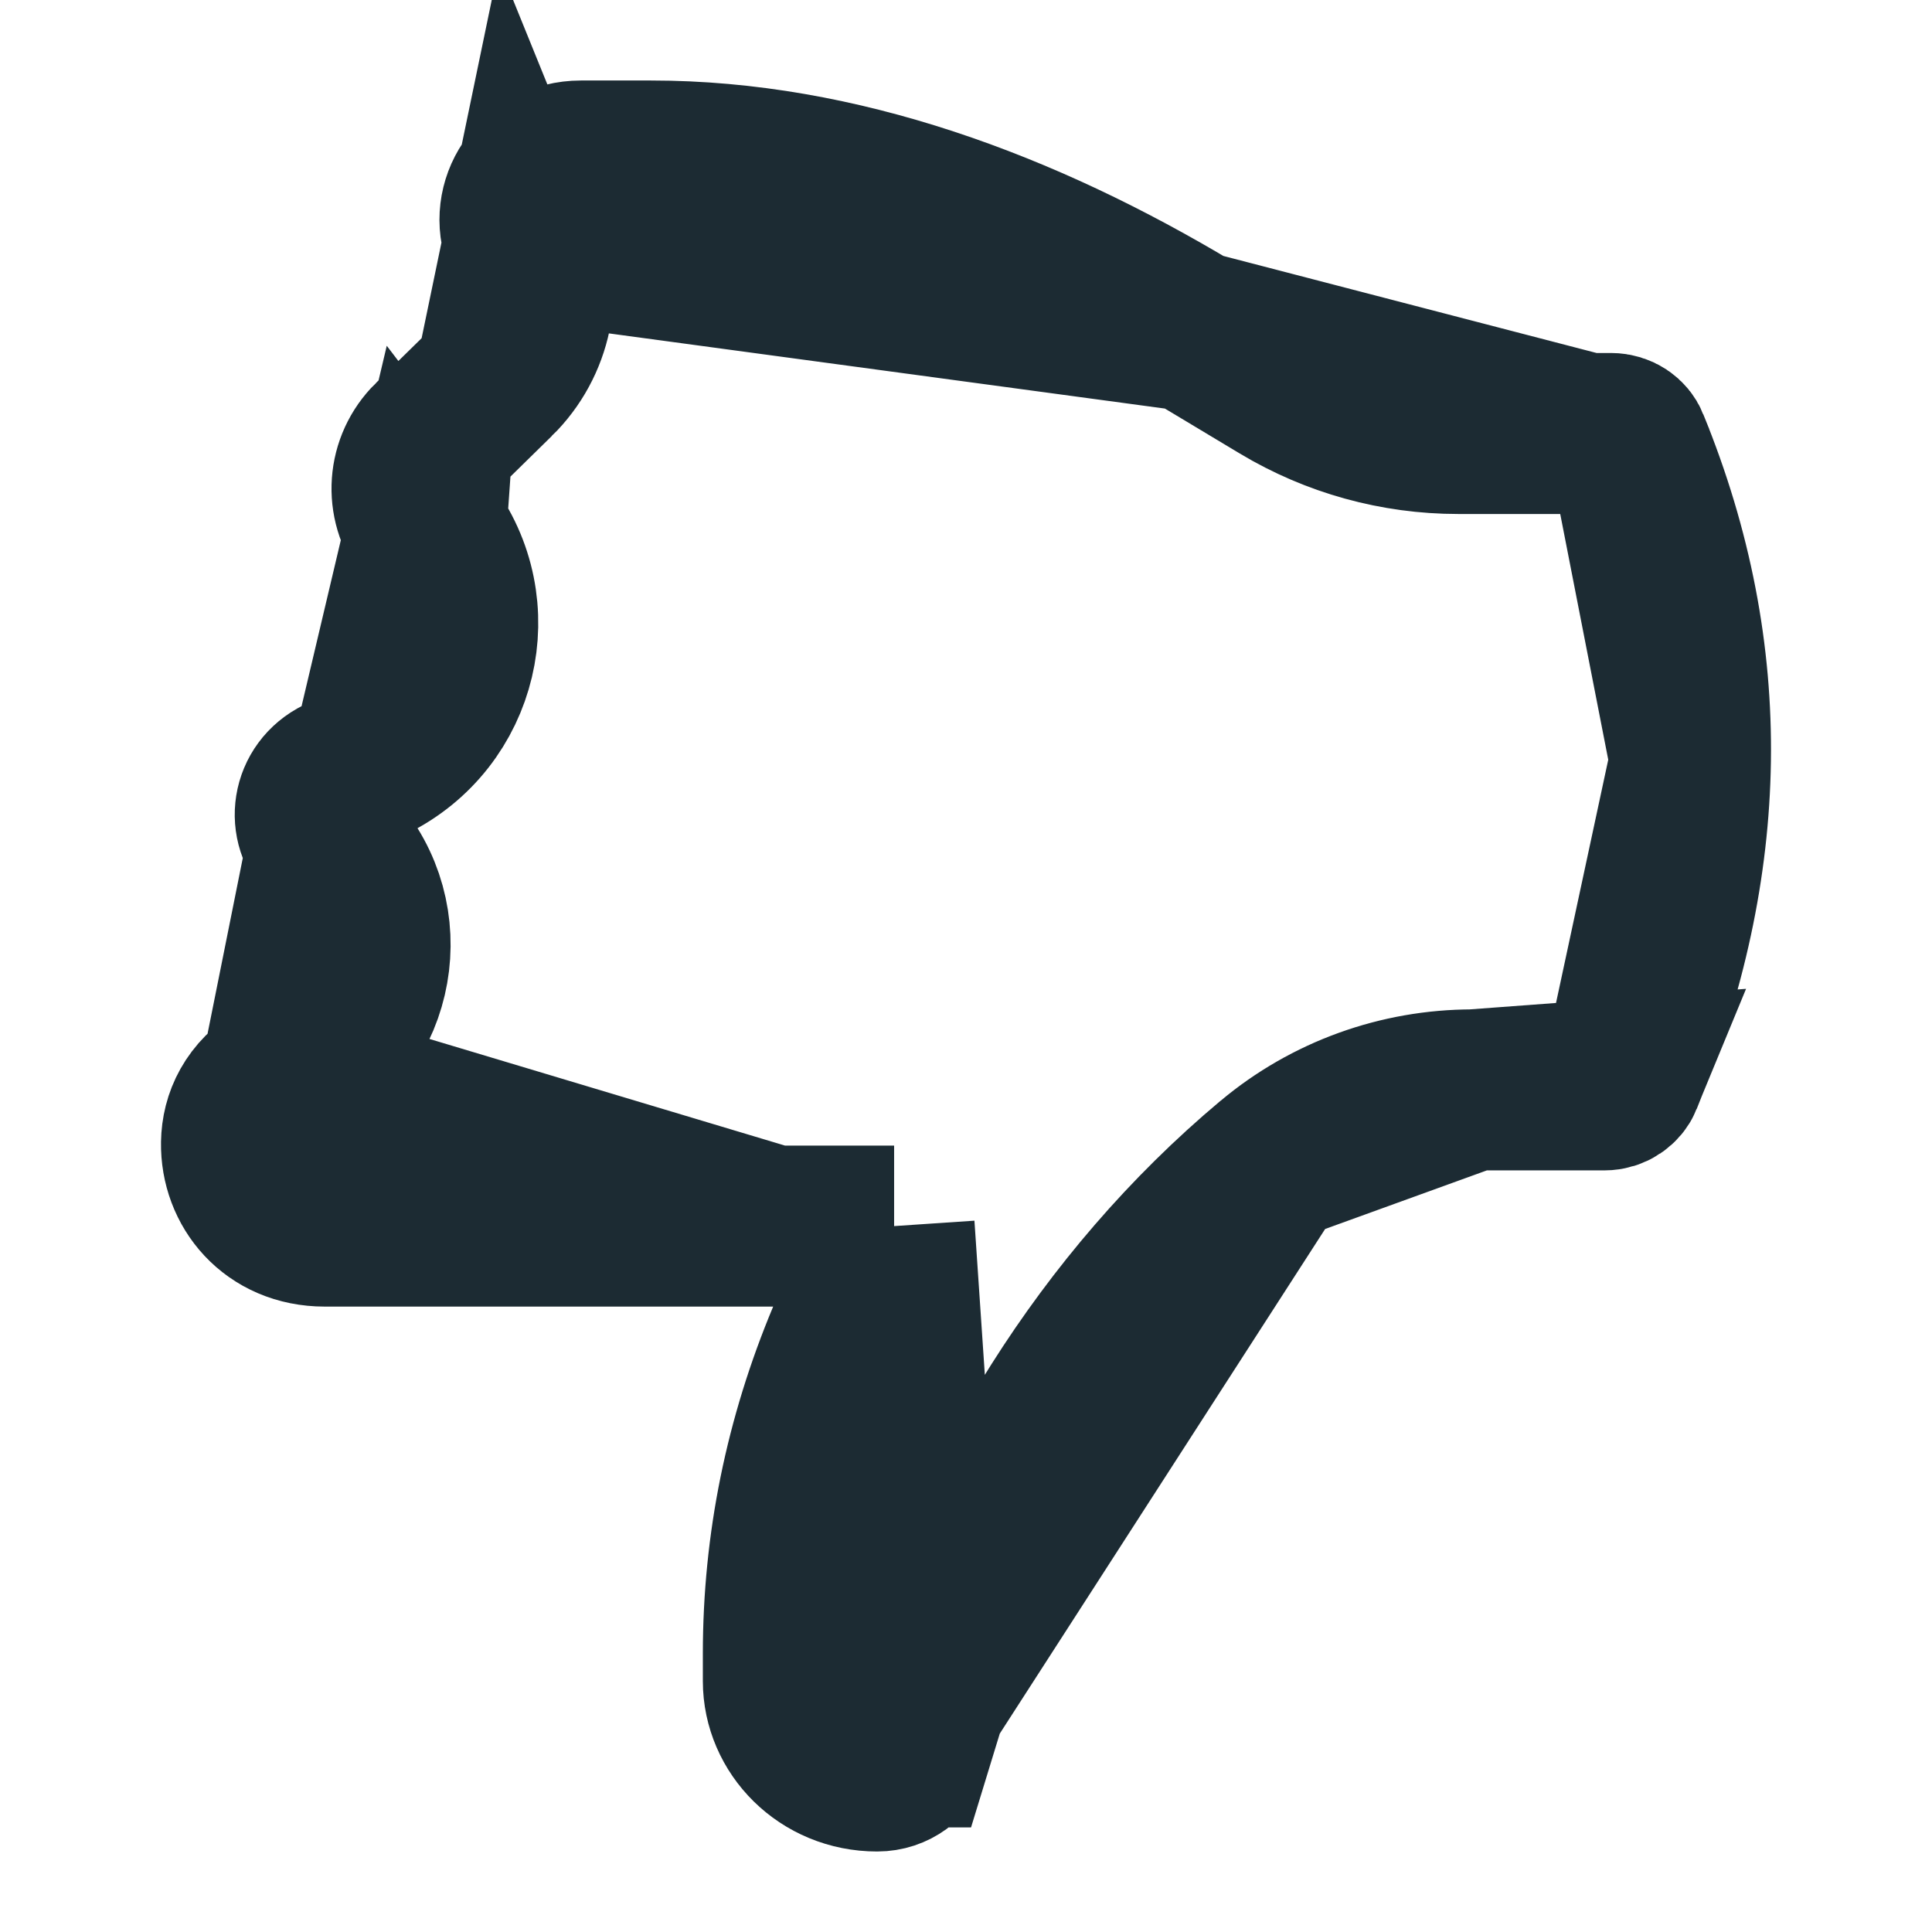
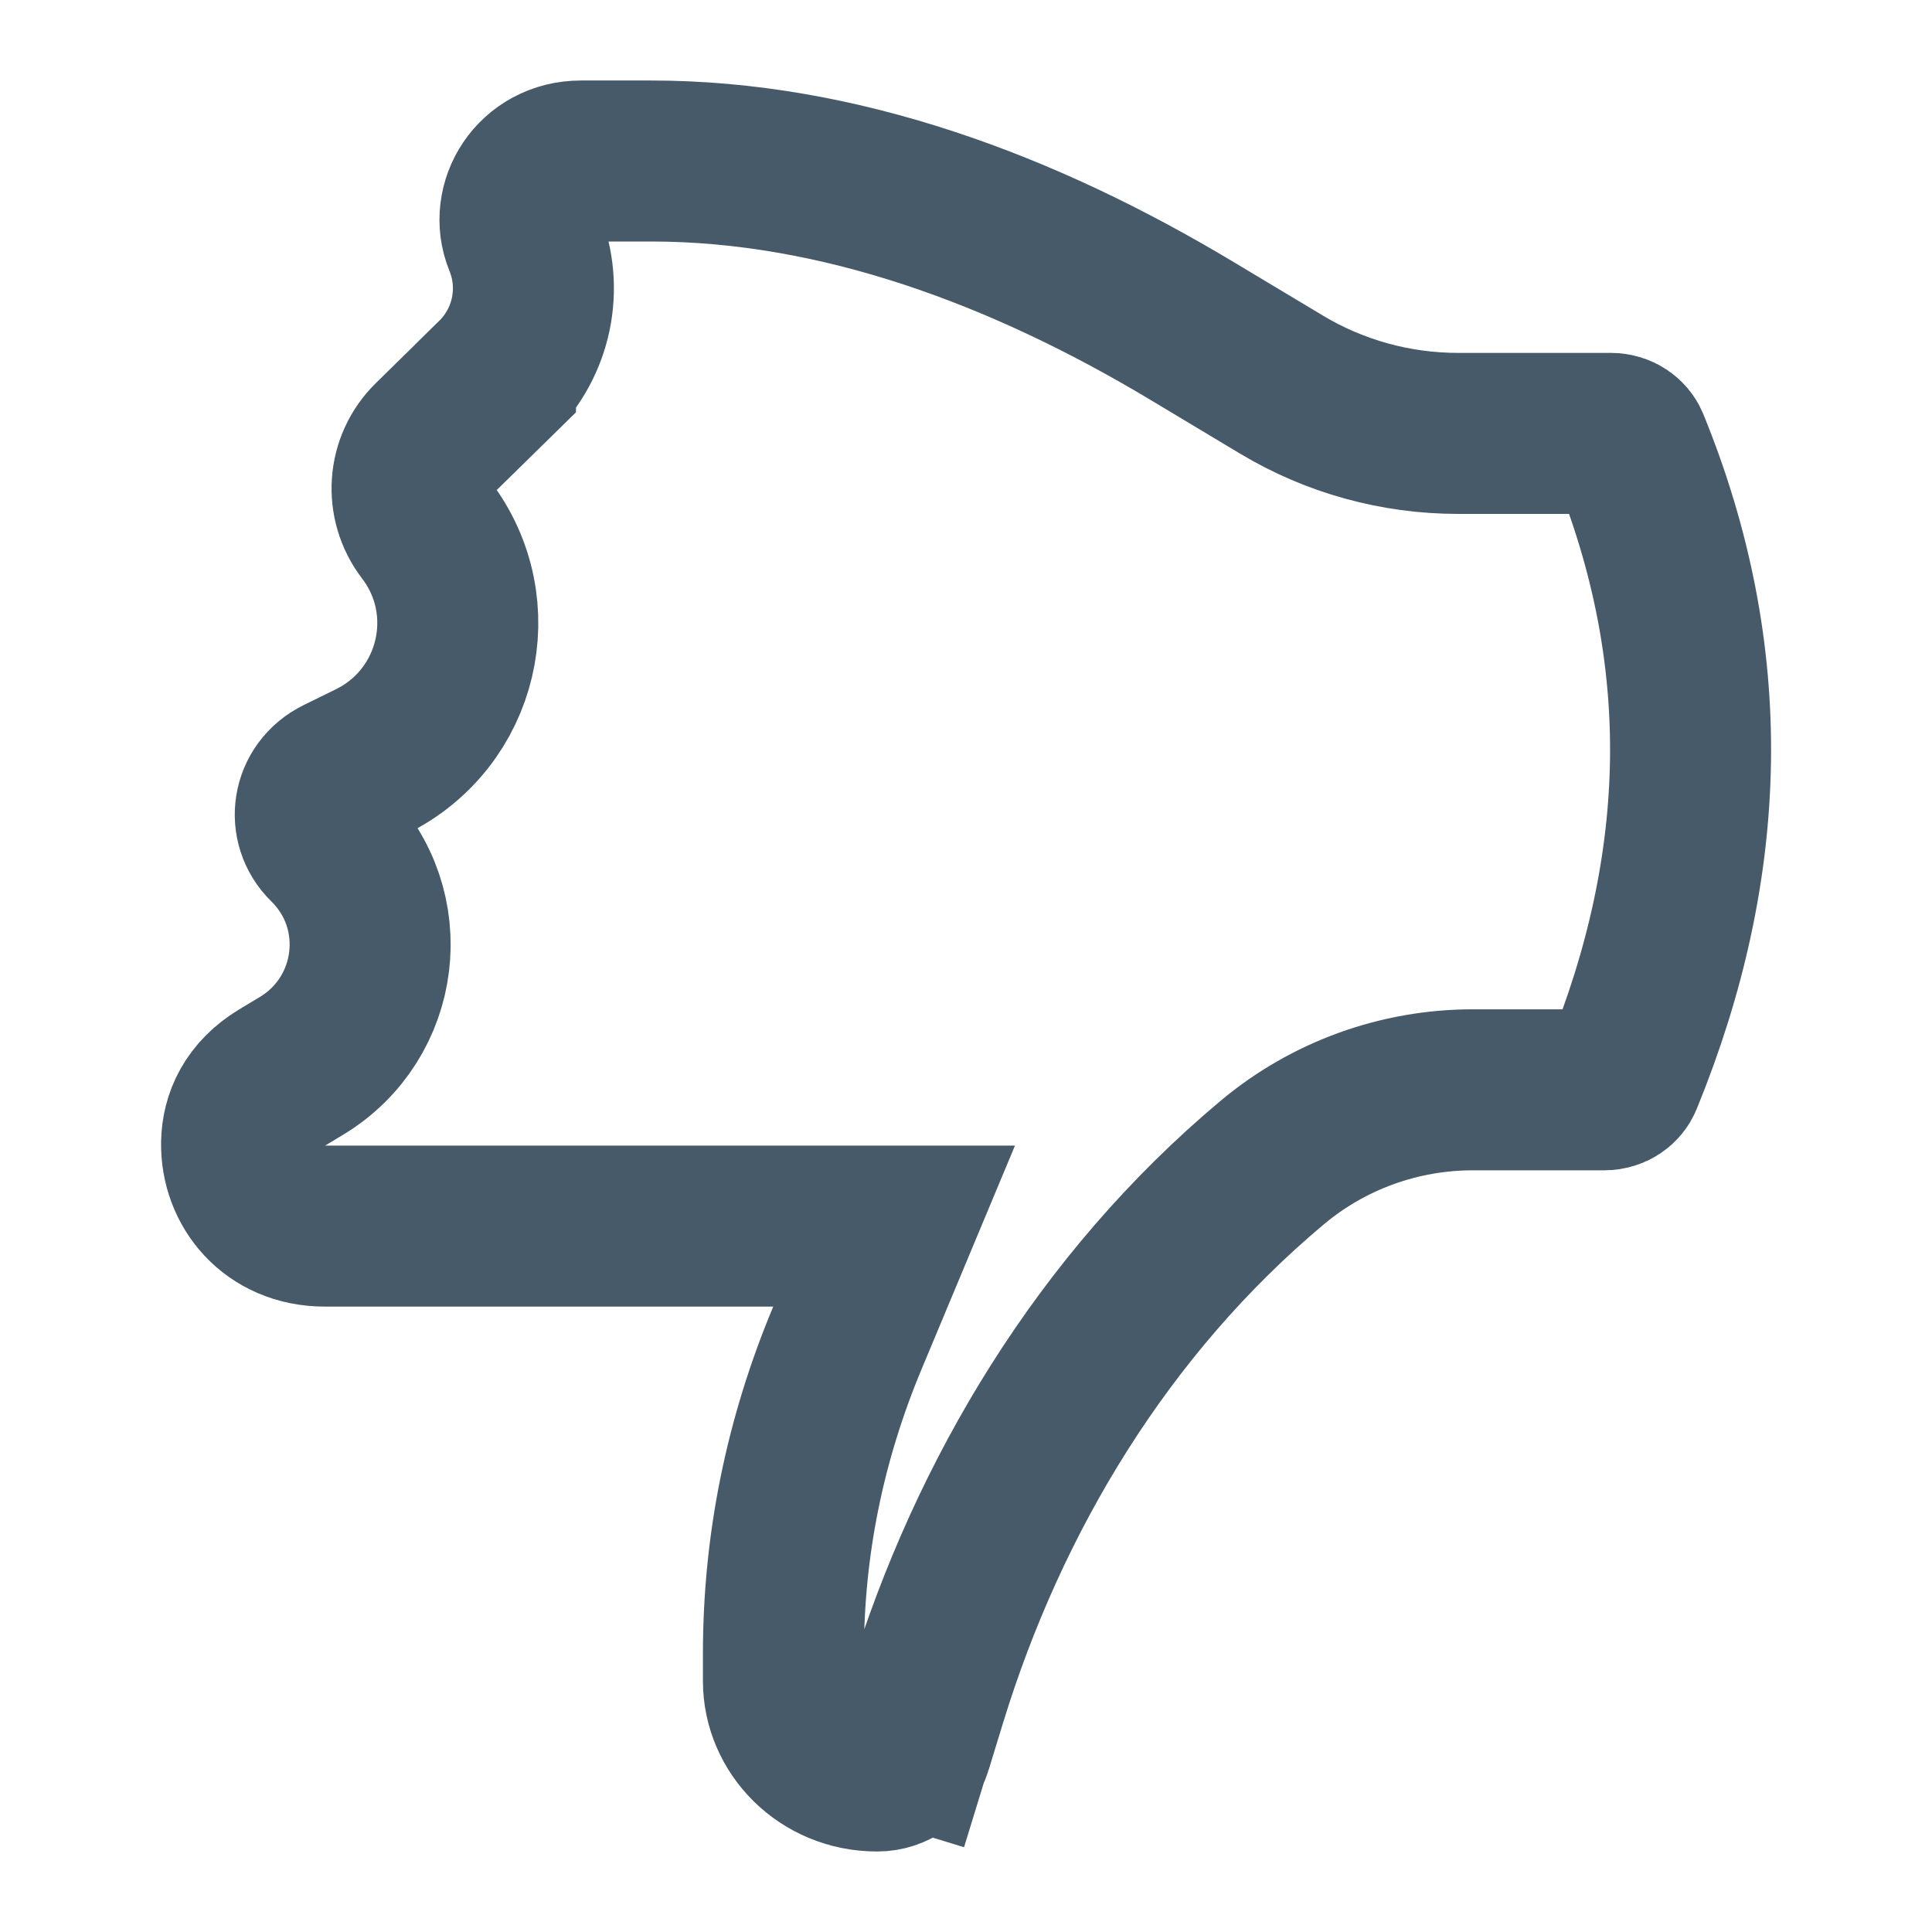
<svg xmlns="http://www.w3.org/2000/svg" width="24" height="24" viewBox="0 0 24 24" fill="none">
-   <path d="M11.504 21.11L11.504 21.11C12.281 18.577 13.707 16.199 15.804 14.441L11.504 21.11ZM11.504 21.11L11.323 21.701C11.322 21.701 11.322 21.701 11.322 21.701C11.322 21.701 11.322 21.701 11.322 21.701C11.272 21.866 11.107 22 10.896 22C10.231 22 9.731 21.479 9.731 20.883V20.542C9.731 19.188 10 17.876 10.527 16.617L11.107 15.231M11.504 21.11L11.107 15.231M11.107 15.231H9.605M11.107 15.231H9.605M9.605 15.231H4.034C3.385 15.231 2.991 14.736 3 14.199C3.005 13.905 3.137 13.607 3.487 13.396L3.487 13.396M9.605 15.231L3.487 13.396M3.487 13.396L3.745 13.24C3.745 13.24 3.745 13.24 3.745 13.24C4.726 12.648 4.895 11.293 4.071 10.484L4.071 10.484M3.487 13.396L4.071 10.484M4.071 10.484C3.82 10.238 3.878 9.821 4.214 9.656L4.214 9.656M4.071 10.484L4.214 9.656M4.214 9.656L4.611 9.461M4.214 9.656L4.611 9.461M14.809 4.112L14.809 4.112C12.71 2.852 10.418 2 8.087 2H7.217C6.654 2 6.327 2.54 6.51 2.99L14.809 4.112ZM14.809 4.112L15.917 4.777C15.917 4.777 15.917 4.777 15.917 4.777C16.58 5.175 17.34 5.385 18.114 5.385H20.012C20.122 5.385 20.203 5.449 20.232 5.521L20.232 5.522M14.809 4.112L20.232 5.522M20.232 5.522C20.772 6.84 21.018 8.147 20.999 9.447M20.232 5.522L20.999 9.447M18.295 13.539H19.93C20.038 13.539 20.12 13.474 20.15 13.401L18.295 13.539ZM18.295 13.539C17.385 13.539 16.501 13.857 15.805 14.441L18.295 13.539ZM4.611 9.461C5.696 8.929 6.028 7.543 5.292 6.58L4.611 9.461ZM5.37 5.472C5.067 5.77 5.033 6.241 5.292 6.58L5.37 5.472ZM5.37 5.472C5.37 5.472 5.37 5.472 5.37 5.472M5.37 5.472L5.37 5.472M5.37 5.472L6.155 4.702L5.37 5.472ZM20.999 9.447C20.98 10.749 20.696 12.066 20.15 13.401L20.999 9.447ZM6.155 4.702C6.608 4.257 6.751 3.583 6.51 2.99L6.155 4.702Z" stroke="#1C2B33" style="stroke:#1C2B33;stroke:color(display-p3 0.11 0.169 0.2);stroke-opacity:1;" stroke-width="2" />
+   <path d="M3.746 13.24C4.726 12.648 4.896 11.293 4.071 10.484L4.071 10.484C3.821 10.238 3.878 9.821 4.214 9.656L4.611 9.461L4.611 9.461C5.697 8.929 6.028 7.543 5.293 6.58L5.293 6.58C5.034 6.241 5.067 5.769 5.37 5.472L6.155 4.702L6.155 4.701C6.608 4.257 6.752 3.583 6.51 2.99C6.327 2.54 6.655 2 7.218 2L8.087 2C10.419 2 12.711 2.852 14.809 4.112L14.809 4.112L15.918 4.777C15.918 4.777 15.918 4.777 15.918 4.777C16.58 5.175 17.34 5.384 18.114 5.384H20.013C20.122 5.384 20.203 5.449 20.233 5.521L20.233 5.521C20.772 6.84 21.018 8.147 21 9.447C20.981 10.749 20.697 12.066 20.15 13.401C20.12 13.474 20.039 13.538 19.93 13.538H18.296C17.385 13.538 16.502 13.857 15.805 14.441C13.707 16.198 12.281 18.577 11.504 21.11L11.323 21.701L12.269 21.991L11.323 21.701C11.272 21.866 11.107 22 10.896 22C10.232 22 9.732 21.479 9.732 20.883V20.541C9.732 19.188 10.001 17.876 10.528 16.617L11.107 15.231H9.605H4.035C3.386 15.231 2.992 14.736 3.001 14.199C3.006 13.905 3.138 13.607 3.487 13.396C3.487 13.396 3.487 13.396 3.487 13.396L3.746 13.24L3.746 13.24Z" stroke="#465A69" style="stroke:#465A69;stroke:color(display-p3 0.275 0.353 0.412);stroke-opacity:1;" stroke-width="2" />
</svg>
